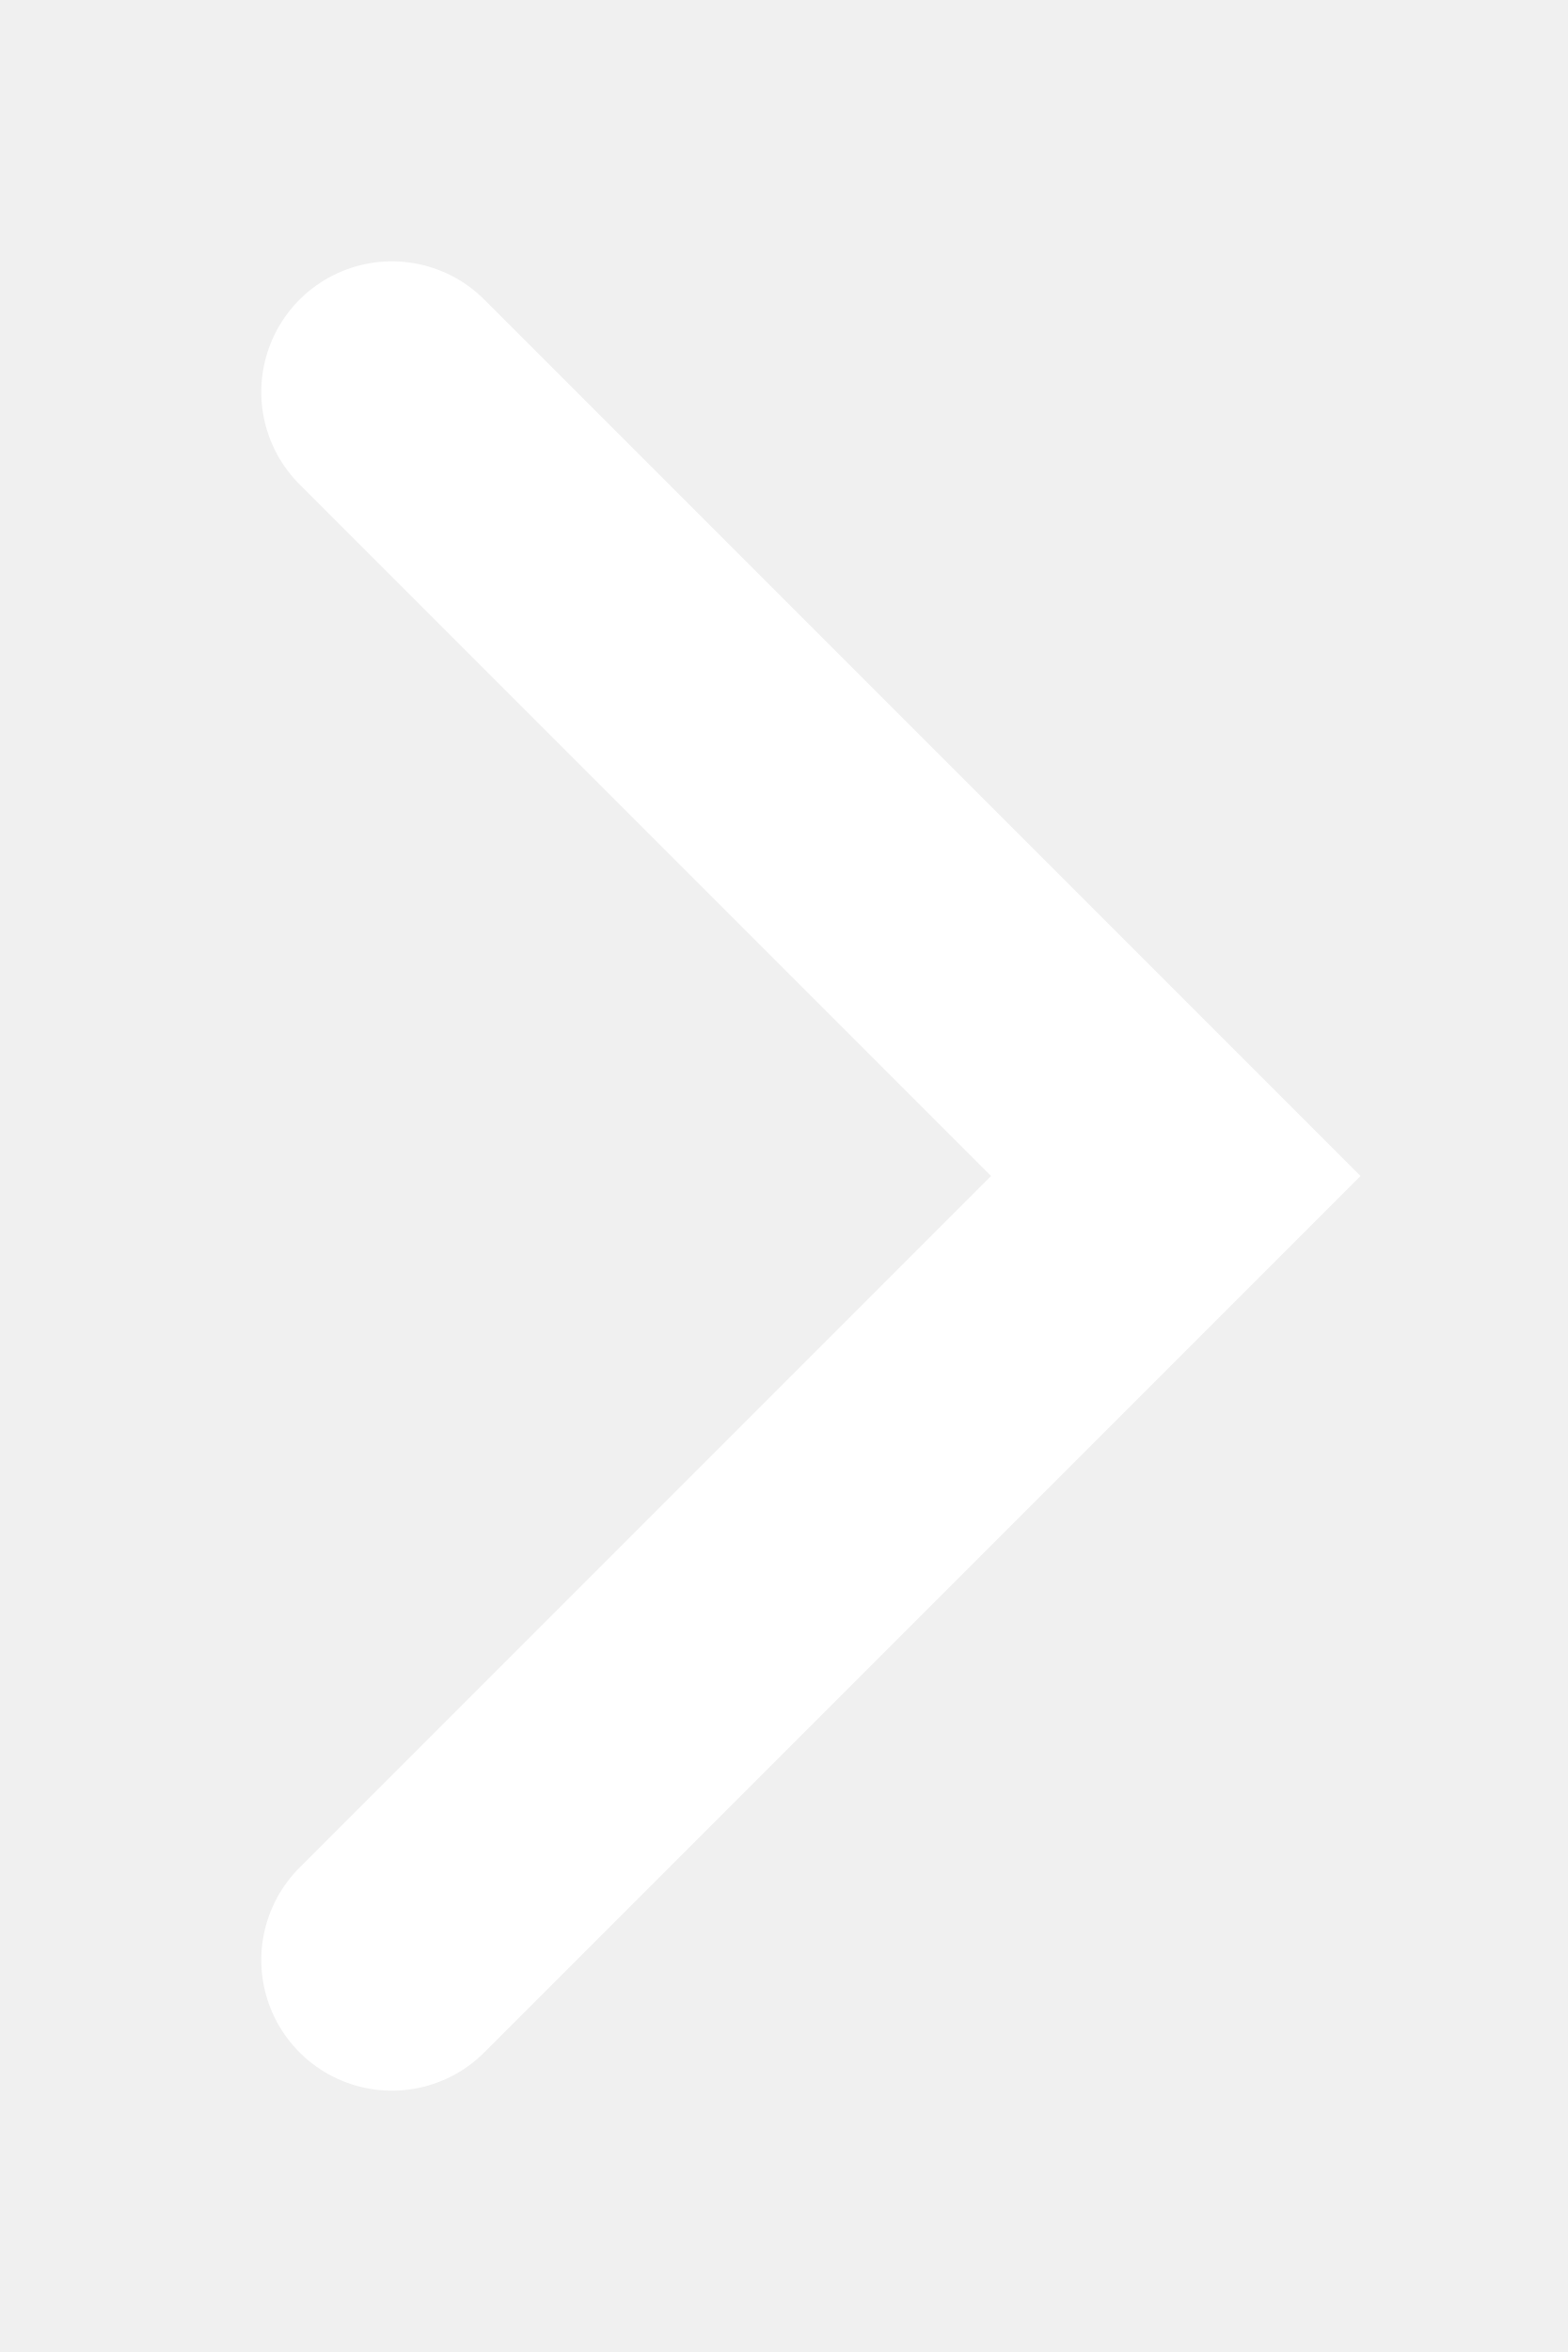
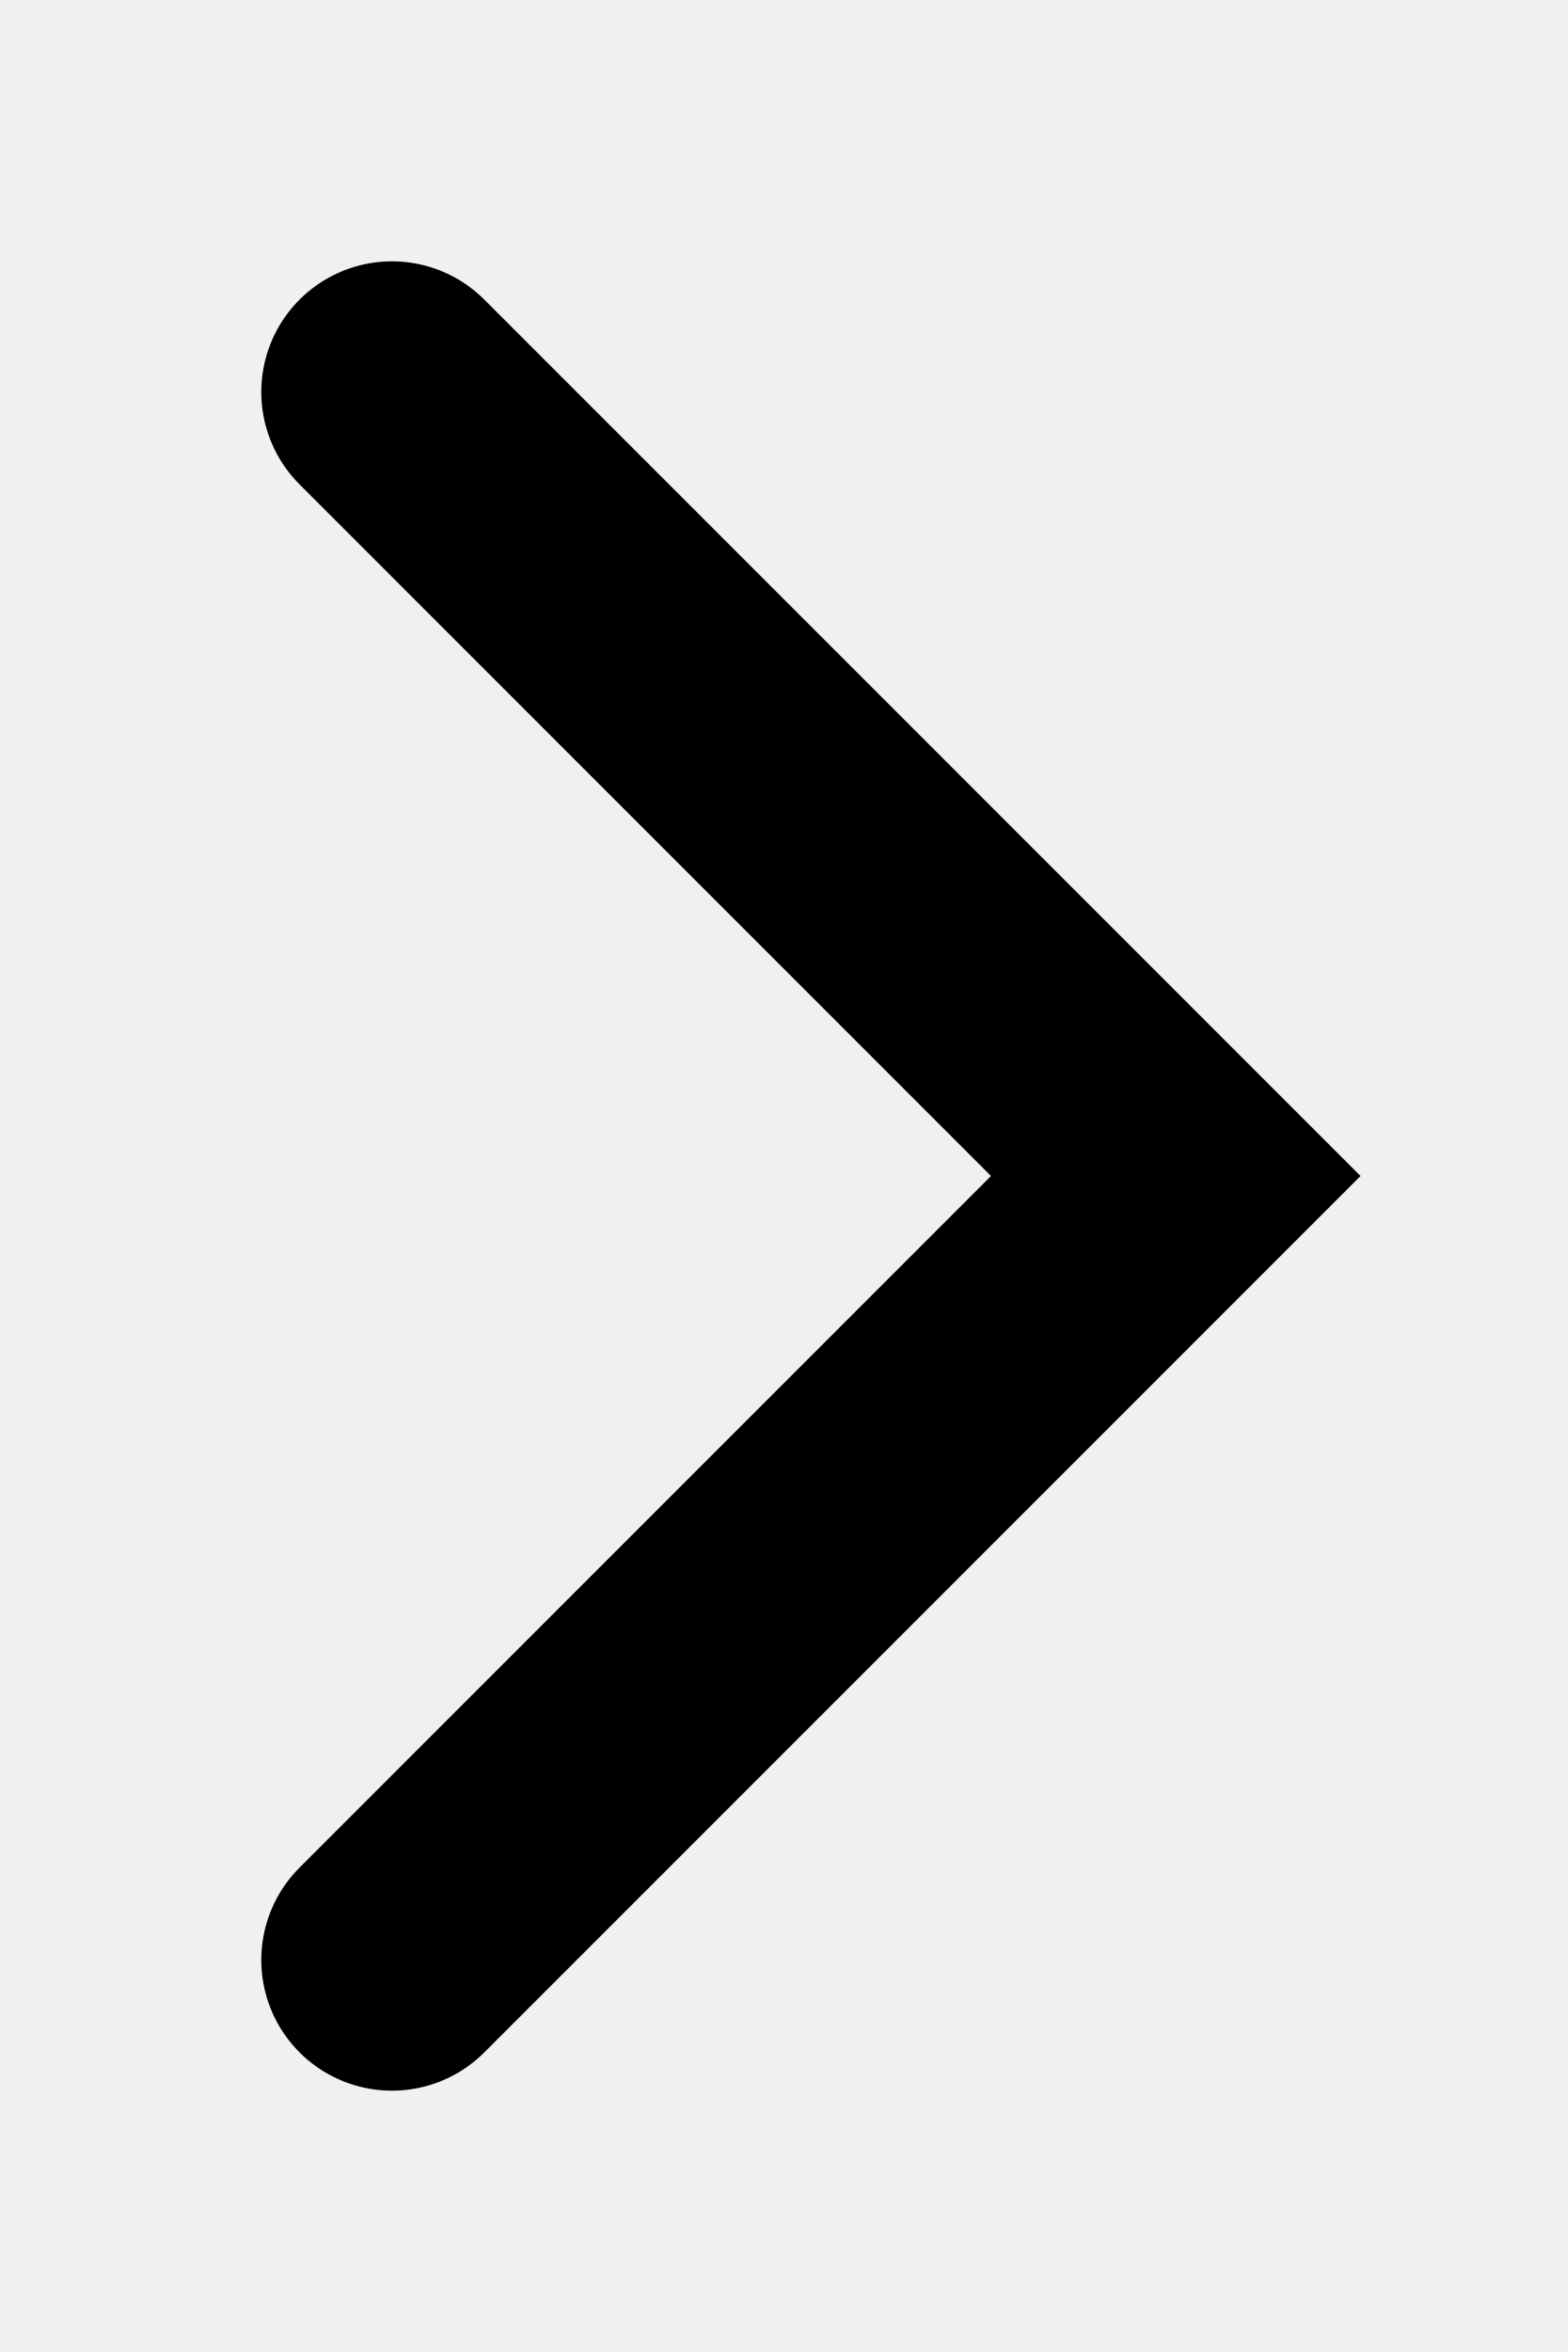
<svg xmlns="http://www.w3.org/2000/svg" width="6" height="9" viewBox="0 0 6 9" fill="none">
  <g clip-path="url(#clip0_1_3)">
-     <path d="M1.5 1.5L4.5 4.5L1.5 7.5" stroke="white" stroke-linecap="round" />
+     <path d="M1.5 1.5L4.5 4.5L1.5 7.5" stroke="black" stroke-linecap="round" />
  </g>
  <defs>
    <clipPath id="clip0_1_3">
-       <rect width="8" height="5" fill="white" transform="translate(5.5 0.5) rotate(90)" />
+       <rect width="8" height="5" fill="black" transform="translate(5.5 0.5) rotate(90)" />
    </clipPath>
  </defs>
</svg>
